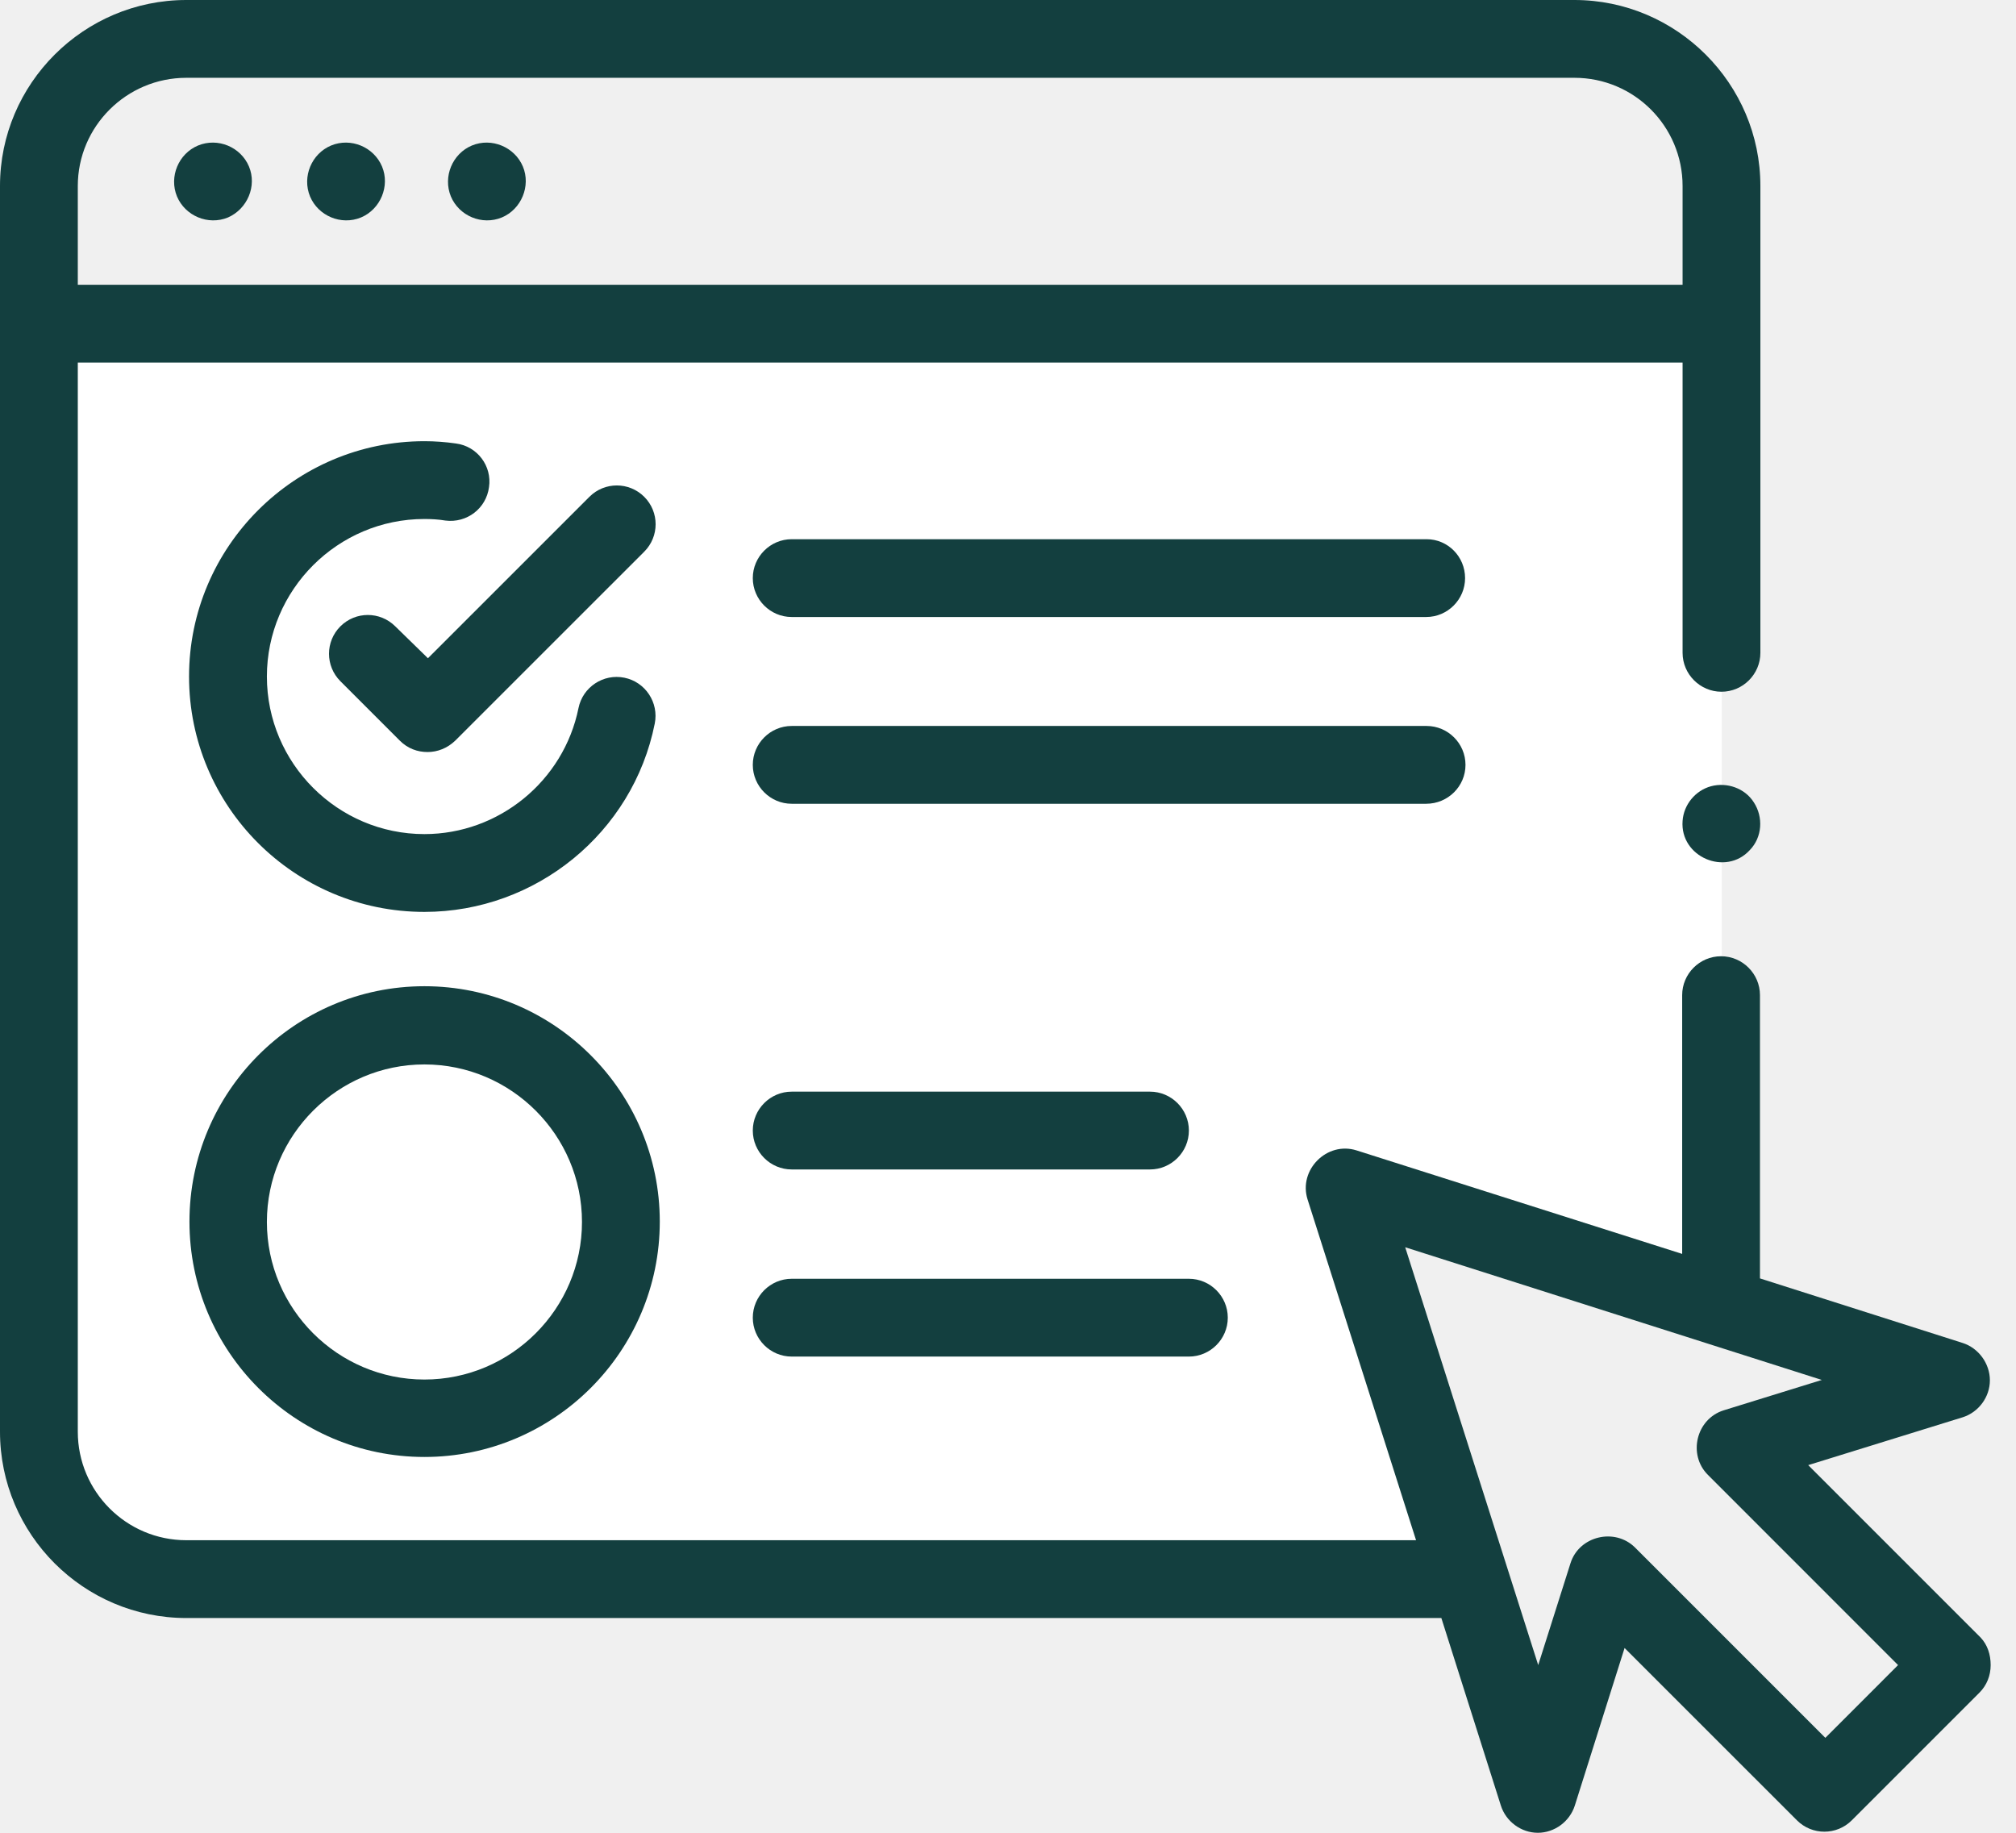
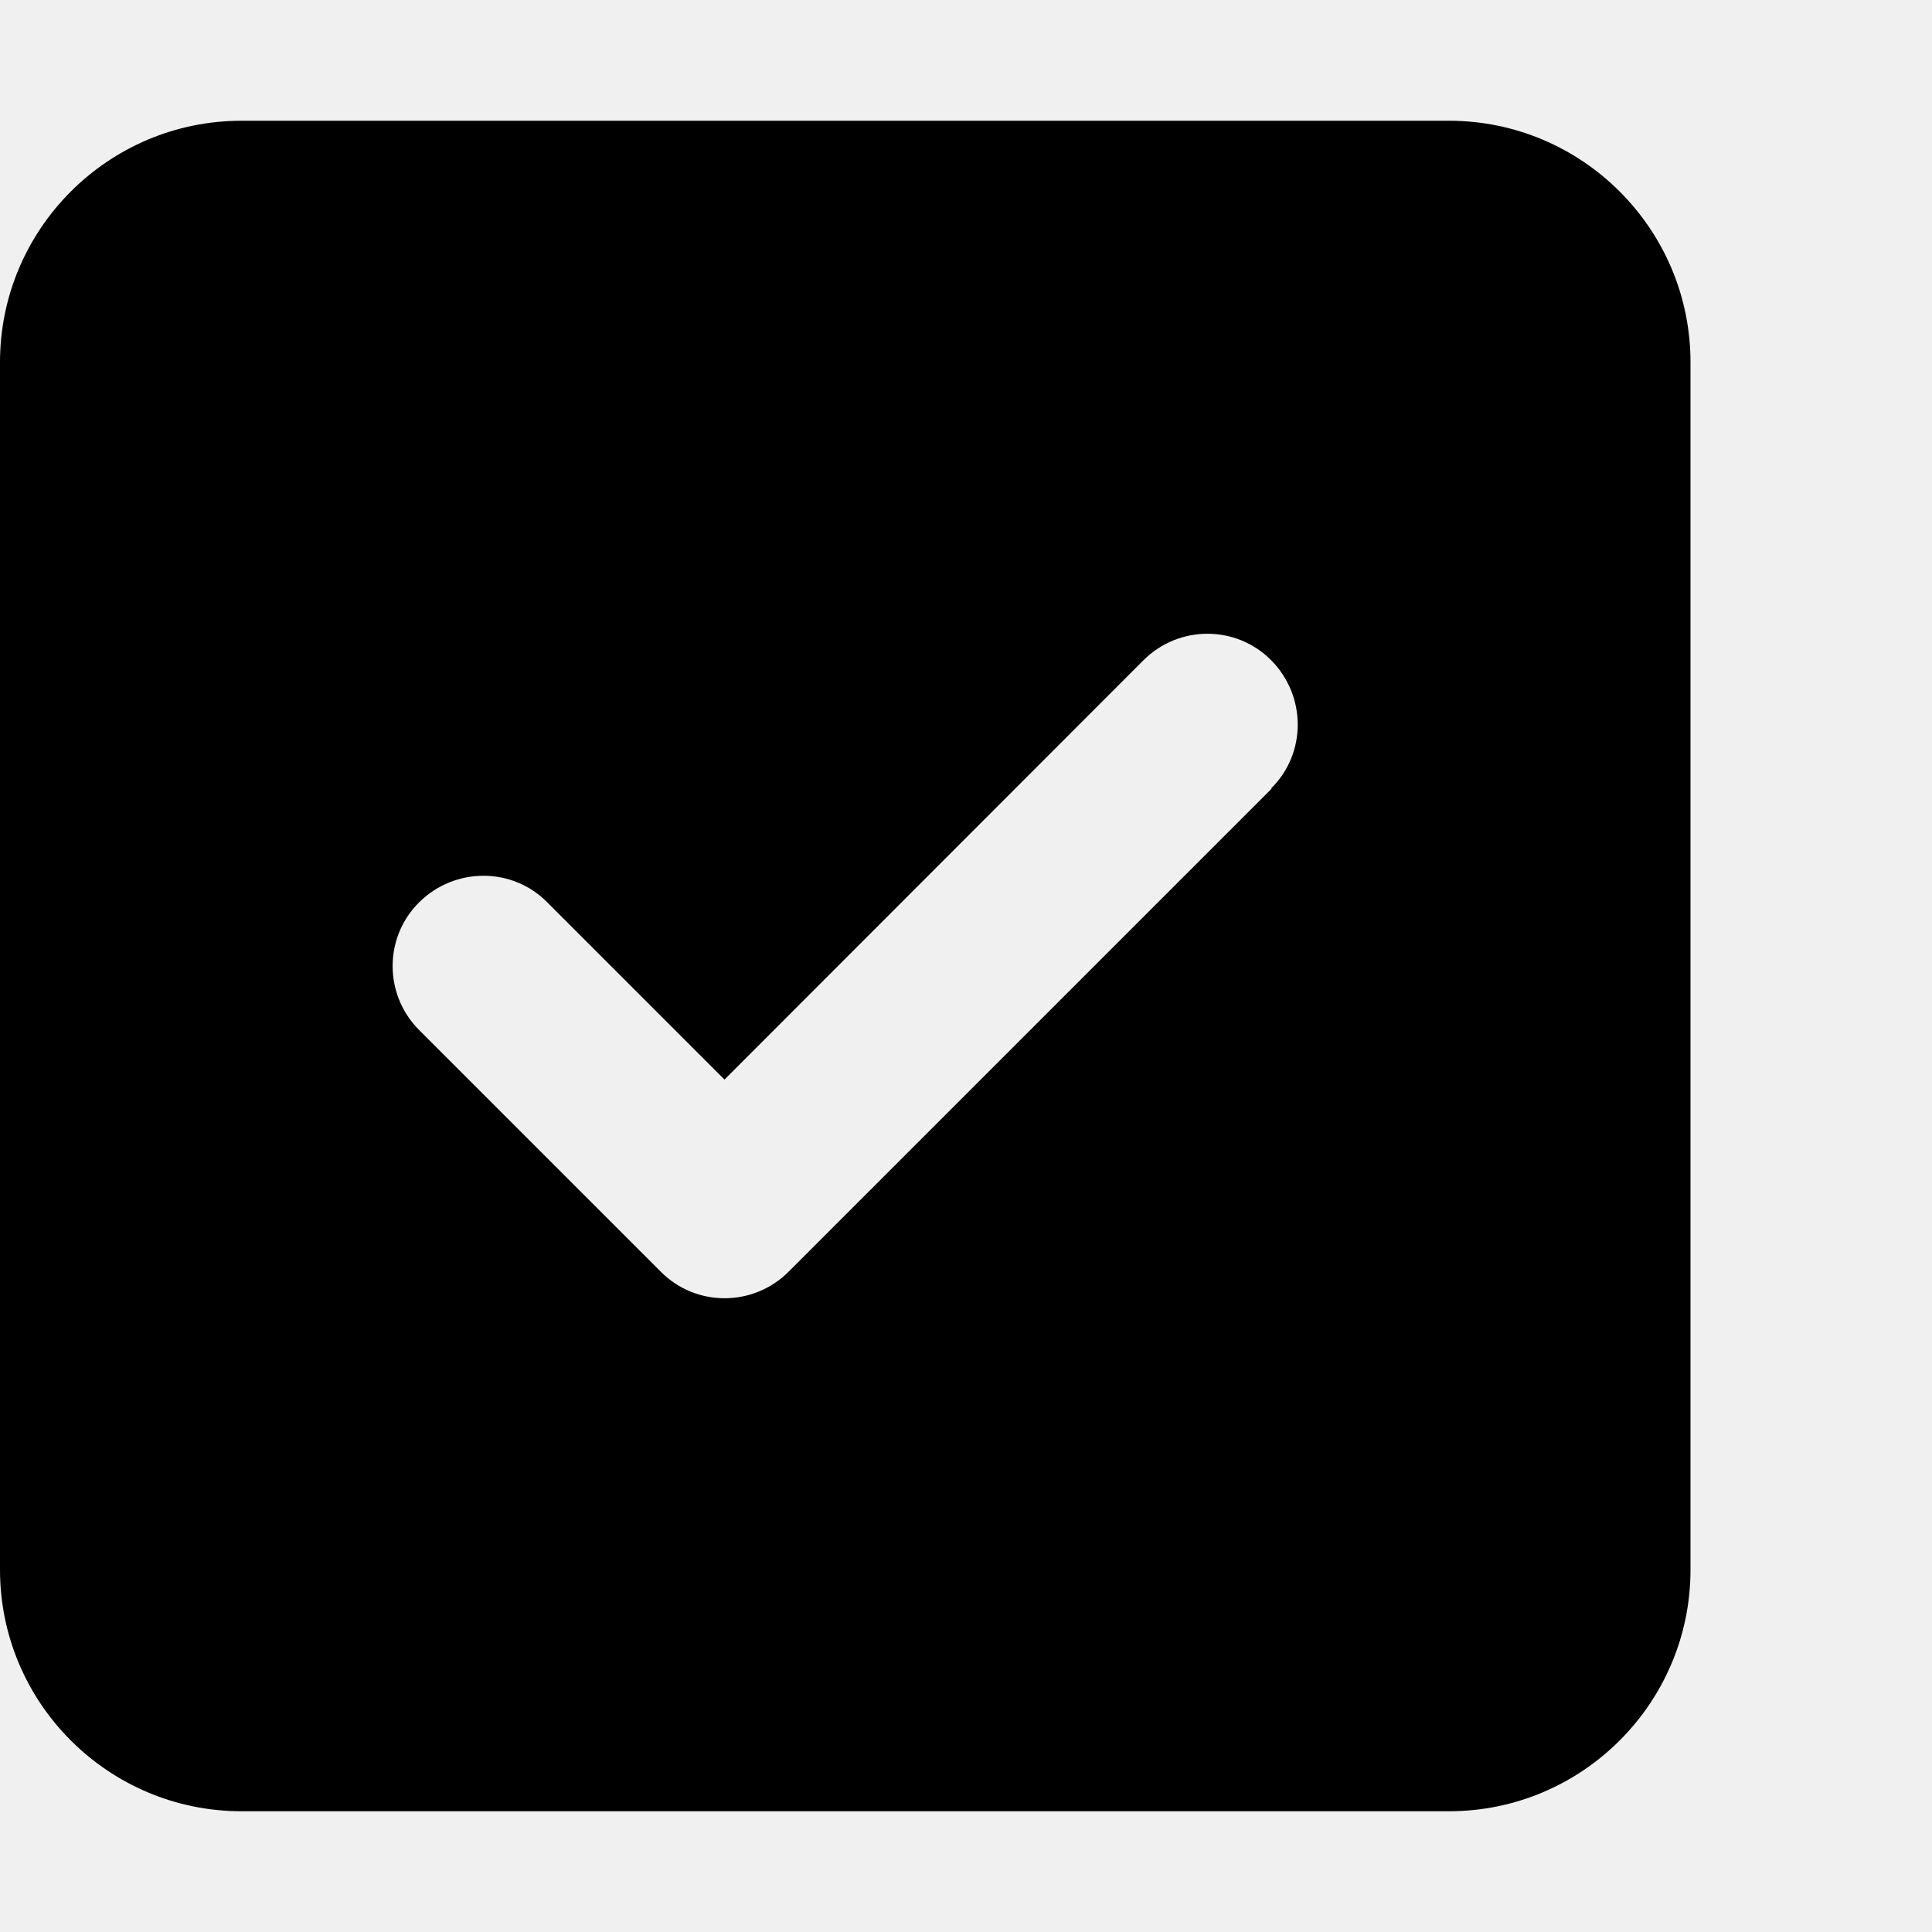
- <svg xmlns="http://www.w3.org/2000/svg" width="44" height="40" viewBox="0 0 44 40" fill="none">
-   <path d="M37.572 7.064H0.849V31.246C0.849 33.021 2.284 34.464 4.067 34.464H32.087L29.37 25.914L37.58 28.529V7.064H37.572Z" fill="white" />
-   <path d="M4.067 0.849H34.362C36.137 0.849 37.572 2.284 37.572 4.059V7.064H0.849V4.059C0.849 2.284 2.293 0.849 4.067 0.849Z" class="theme-secondary-fill" />
-   <path d="M29.361 25.914L33.572 39.142L35.084 34.371L39.839 39.125L42.624 36.34L37.869 31.586L42.59 30.125L29.361 25.914Z" class="theme-primary-fill" />
-   <path d="M9.263 19.053C11.632 19.053 13.551 17.134 13.551 14.765C13.551 12.397 11.632 10.477 9.263 10.477C6.895 10.477 4.976 12.397 4.976 14.765C4.976 17.134 6.895 19.053 9.263 19.053Z" class="theme-primary-fill" />
-   <path d="M9.263 30.949C11.632 30.949 13.551 29.029 13.551 26.661C13.551 24.293 11.632 22.373 9.263 22.373C6.895 22.373 4.976 24.293 4.976 26.661C4.976 29.029 6.895 30.949 9.263 30.949Z" class="theme-primary-fill" />
-   <path d="M5.434 3.634C5.256 3.209 4.755 2.997 4.322 3.176C3.897 3.354 3.685 3.855 3.863 4.288C4.042 4.712 4.543 4.925 4.976 4.746C5.4 4.56 5.612 4.059 5.434 3.634Z" fill="#133F3F" />
-   <path d="M8.338 3.634C8.16 3.209 7.659 2.997 7.226 3.176C6.801 3.354 6.589 3.855 6.767 4.288C6.945 4.712 7.446 4.925 7.879 4.746C8.304 4.568 8.516 4.059 8.338 3.634Z" fill="#133F3F" />
-   <path d="M11.412 3.634C11.233 3.209 10.732 2.997 10.299 3.176C9.875 3.354 9.663 3.855 9.841 4.288C10.019 4.712 10.52 4.925 10.953 4.746C11.378 4.568 11.59 4.059 11.412 3.634Z" fill="#133F3F" />
-   <path d="M43.227 35.738L39.465 31.976L42.836 30.932C43.184 30.822 43.43 30.49 43.43 30.125C43.43 29.76 43.184 29.421 42.836 29.31L38.412 27.901V21.719C38.412 21.252 38.03 20.87 37.563 20.87C37.096 20.87 36.714 21.252 36.714 21.719V27.366L29.607 25.107C28.962 24.903 28.334 25.532 28.538 26.177L30.906 33.615H4.067C2.76 33.615 1.698 32.554 1.698 31.246V7.913H36.723V14.248C36.723 14.714 37.105 15.097 37.572 15.097C38.039 15.097 38.421 14.714 38.421 14.248V4.059C38.421 1.826 36.595 0 34.362 0H4.067C1.826 0 0 1.826 0 4.059V31.246C0 33.488 1.826 35.313 4.067 35.313H31.458L32.757 39.406C32.868 39.754 33.199 40 33.564 40C33.929 40 34.26 39.754 34.371 39.406L35.457 35.967L39.219 39.728C39.55 40.059 40.085 40.059 40.416 39.728L43.201 36.943C43.362 36.782 43.447 36.57 43.447 36.34C43.447 36.111 43.379 35.899 43.227 35.738ZM1.698 4.059C1.698 2.76 2.76 1.698 4.067 1.698H34.362C35.67 1.698 36.723 2.76 36.723 4.059V6.215H1.698V4.059ZM39.839 37.928L35.687 33.776C35.245 33.335 34.464 33.522 34.277 34.116L33.572 36.34L30.669 27.221L39.762 30.117L37.623 30.779C37.02 30.966 36.833 31.747 37.275 32.188L41.426 36.34L39.839 37.928Z" fill="#133F3F" />
-   <path d="M9.951 9.679C9.722 9.646 9.493 9.629 9.263 9.629C6.436 9.629 4.126 11.93 4.126 14.765C4.126 17.601 6.427 19.902 9.263 19.902C11.692 19.902 13.814 18.179 14.29 15.793C14.383 15.334 14.086 14.884 13.628 14.791C13.169 14.697 12.719 14.995 12.626 15.453C12.303 17.049 10.885 18.204 9.263 18.204C7.37 18.204 5.825 16.659 5.825 14.765C5.825 12.872 7.37 11.327 9.263 11.327C9.408 11.327 9.569 11.335 9.722 11.361C10.189 11.42 10.613 11.097 10.673 10.63C10.741 10.172 10.418 9.739 9.951 9.679Z" fill="#133F3F" />
-   <path d="M9.263 31.798C12.091 31.798 14.4 29.497 14.4 26.661C14.4 23.834 12.099 21.524 9.263 21.524C6.428 21.524 4.135 23.834 4.135 26.661C4.135 29.497 6.436 31.798 9.263 31.798ZM9.263 23.231C11.157 23.231 12.702 24.776 12.702 26.669C12.702 28.563 11.157 30.108 9.263 30.108C7.37 30.108 5.825 28.563 5.825 26.669C5.825 24.776 7.37 23.231 9.263 23.231Z" fill="#133F3F" />
-   <path d="M31.136 11.768H17.279C16.812 11.768 16.43 12.15 16.43 12.617C16.43 13.084 16.812 13.466 17.279 13.466H31.127C31.594 13.466 31.976 13.084 31.976 12.617C31.976 12.15 31.603 11.768 31.136 11.768Z" fill="#133F3F" />
-   <path d="M31.985 16.693C31.985 16.226 31.603 15.844 31.136 15.844H17.279C16.812 15.844 16.43 16.226 16.43 16.693C16.43 17.16 16.812 17.542 17.279 17.542H31.127C31.603 17.542 31.985 17.16 31.985 16.693Z" fill="#133F3F" />
-   <path d="M17.279 25.523H25.099C25.566 25.523 25.948 25.141 25.948 24.674C25.948 24.207 25.566 23.825 25.099 23.825H17.279C16.812 23.825 16.43 24.207 16.43 24.674C16.43 25.141 16.812 25.523 17.279 25.523Z" fill="#133F3F" />
-   <path d="M17.279 29.607H25.948C26.415 29.607 26.797 29.225 26.797 28.758C26.797 28.291 26.415 27.909 25.948 27.909H17.279C16.812 27.909 16.43 28.291 16.43 28.758C16.43 29.225 16.812 29.607 17.279 29.607Z" fill="#133F3F" />
-   <path d="M8.627 13.67C8.295 13.339 7.761 13.339 7.429 13.67C7.098 14.001 7.098 14.536 7.429 14.867L8.728 16.166C8.898 16.336 9.111 16.413 9.331 16.413C9.552 16.413 9.764 16.328 9.934 16.166L14.061 12.04C14.392 11.709 14.392 11.174 14.061 10.843C13.729 10.512 13.195 10.512 12.864 10.843L9.34 14.366L8.627 13.67Z" fill="#133F3F" />
-   <path d="M38.276 17.508C38.081 17.202 37.691 17.066 37.342 17.16C37.003 17.253 36.748 17.559 36.723 17.916C36.663 18.705 37.665 19.13 38.191 18.552C38.463 18.272 38.489 17.831 38.276 17.508Z" fill="#133F3F" />
+ <svg xmlns="http://www.w3.org/2000/svg" width="40" height="40" viewBox="0 0 512 512">
+   <path d="M64 32C28.7 32 0 60.7 0 96L0 416c0 35.3 28.7 64 64 64l320 0c35.3 0 64-28.7 64-64l0-320c0-35.3-28.7-64-64-64L64 32zM337 209L209 337c-9.4 9.4-24.6 9.4-33.9 0l-64-64c-9.4-9.4-9.4-24.6 0-33.9s24.6-9.4 33.9 0l47 47L303 175c9.4-9.4 24.6-9.4 33.9 0s9.4 24.6 0 33.9z" class="theme-primary-fill" />
</svg>
